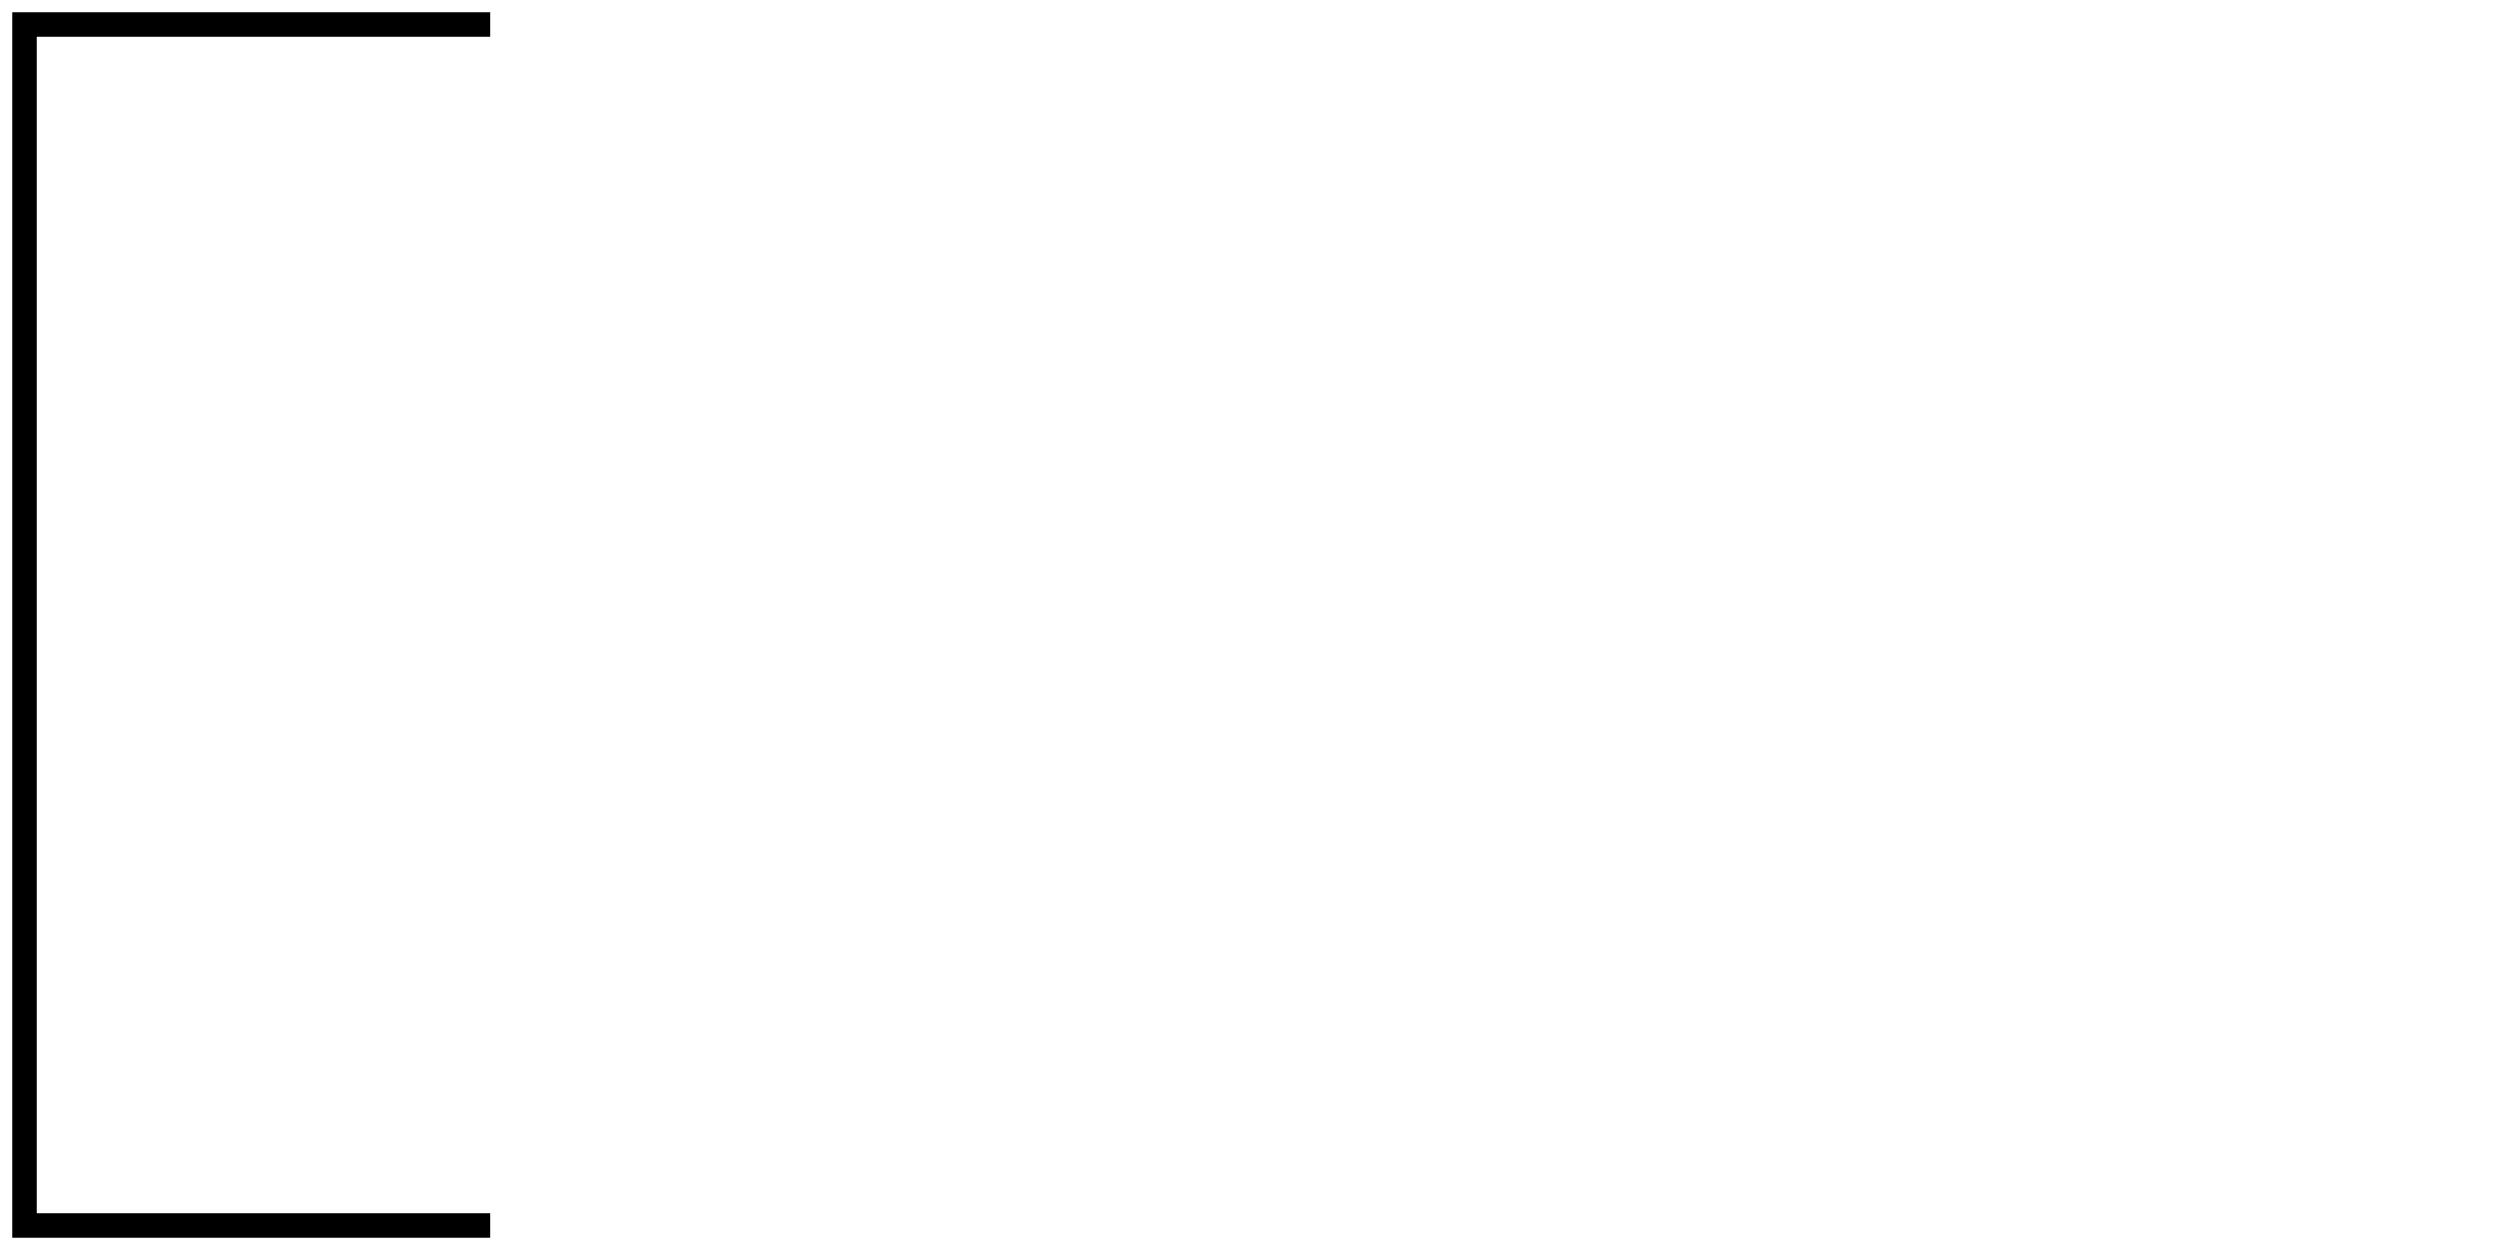
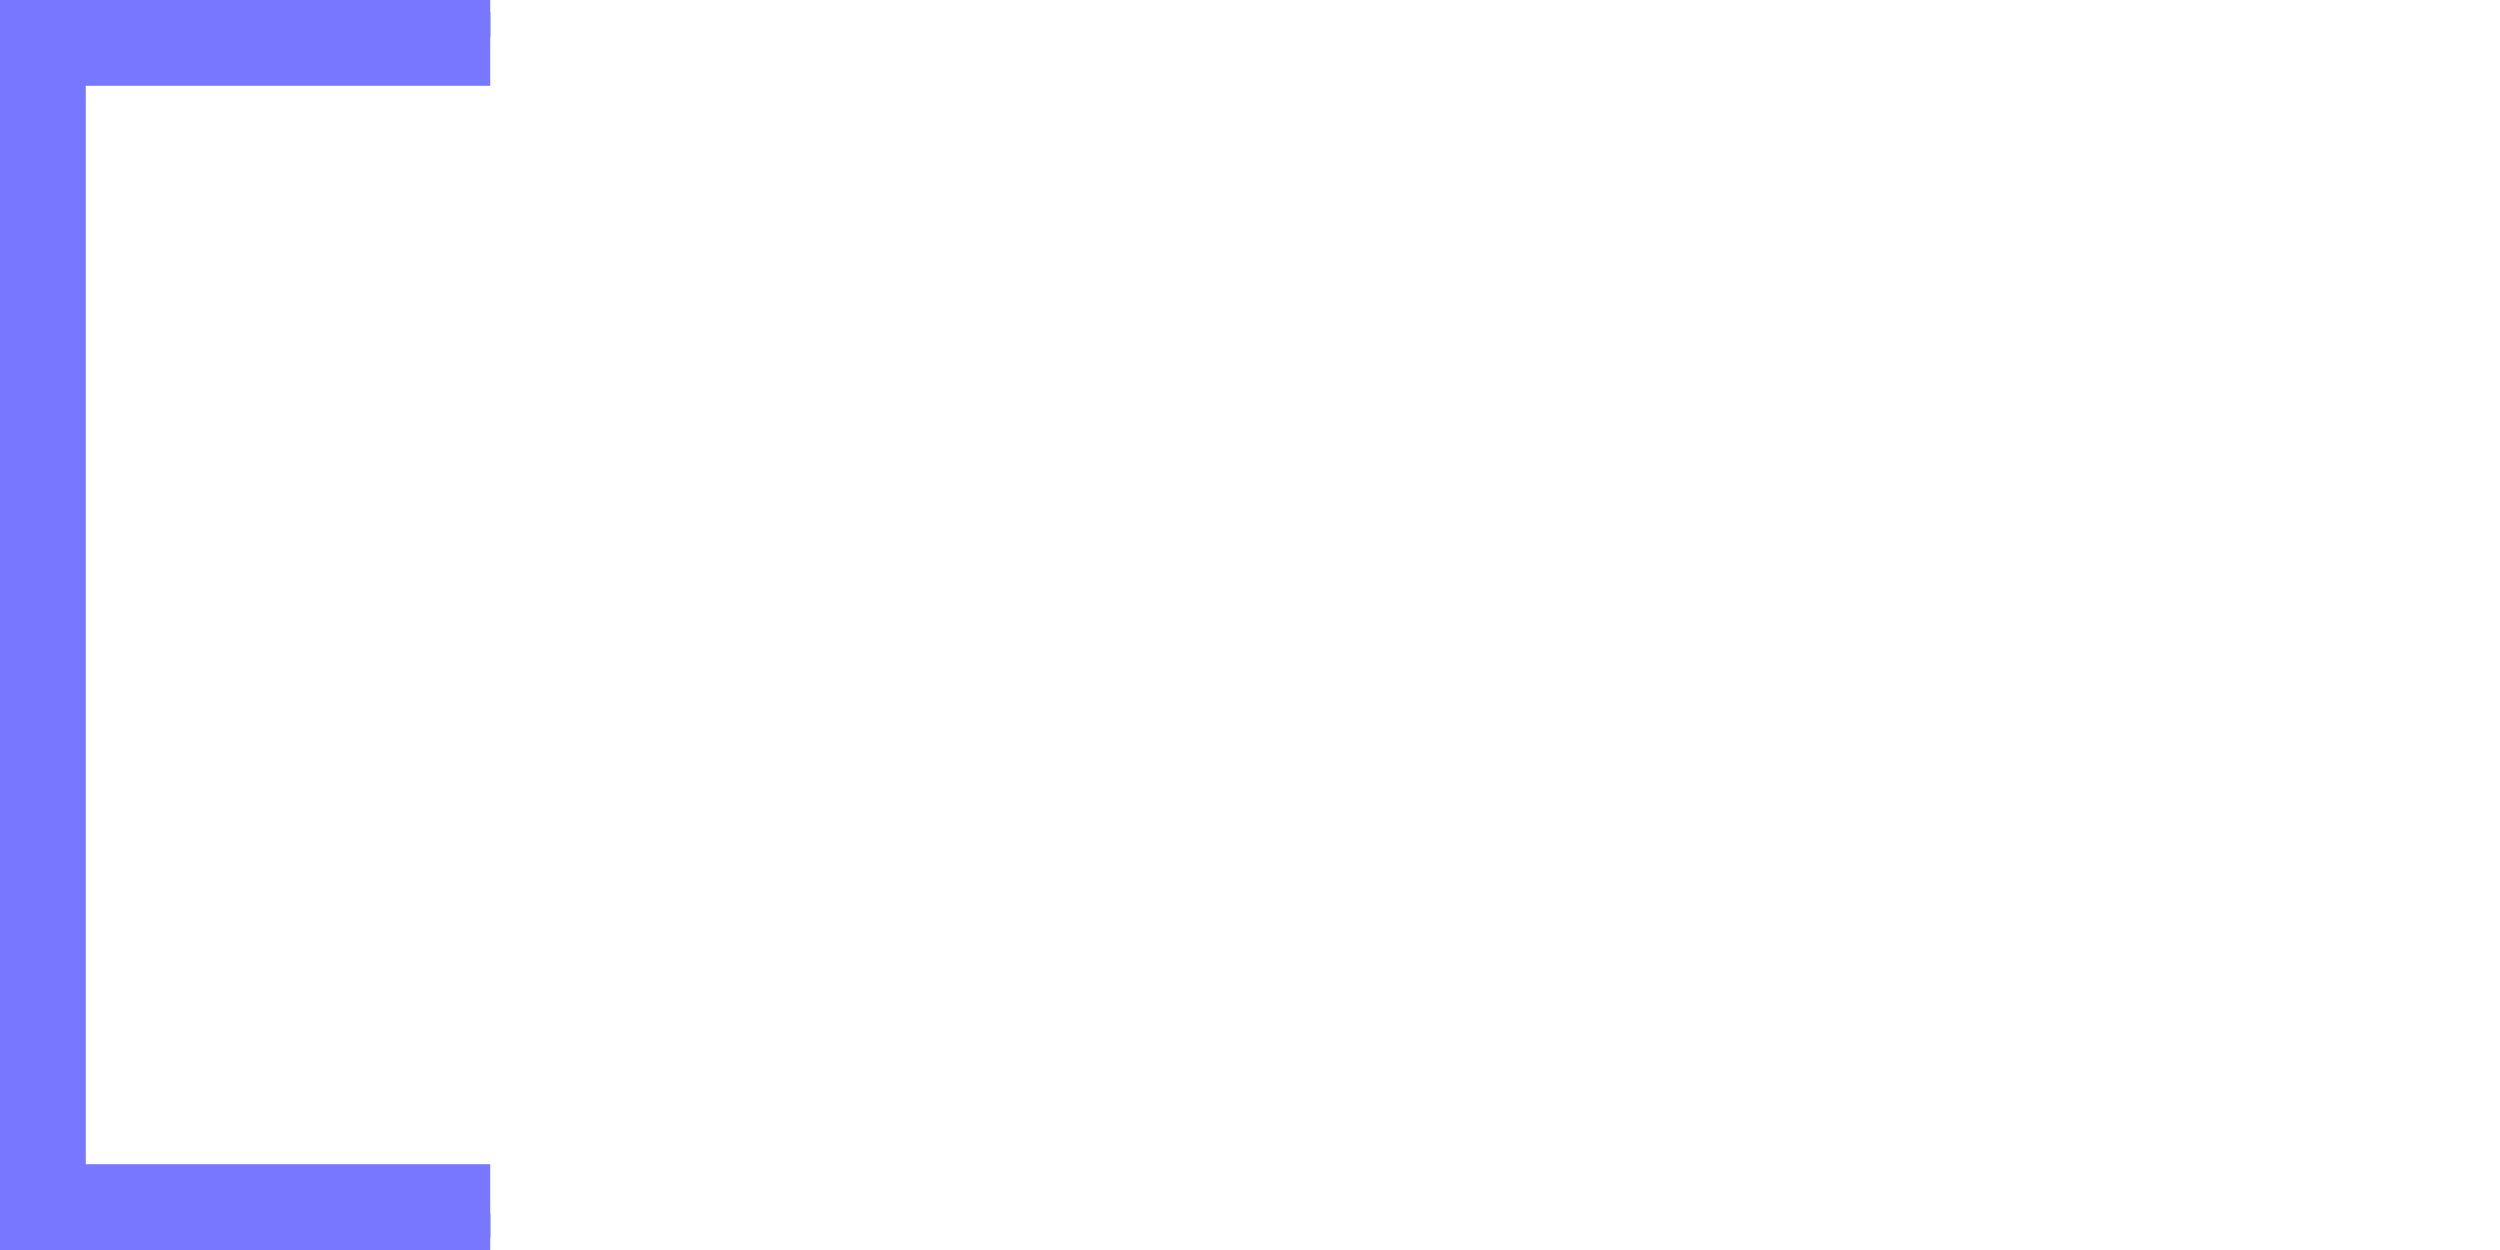
<svg xmlns="http://www.w3.org/2000/svg" xmlns:ns1="http://www.b3mn.org/oryx" width="102" height="51" version="1.0">
  <defs />
  <ns1:magnets>
    <ns1:magnet ns1:cx="2" ns1:cy="25" ns1:anchors="left" ns1:default="yes" />
  </ns1:magnets>
  <g pointer-events="all" ns1:minimumSize="10 20" ns1:maximumSize="">
    <rect id="textannotationrect" ns1:resize="vertical horizontal" x="1" y="1" width="100" height="50" stroke="none" fill="none" />
    <path id="frame" d="M20,1 L1,1 L1,50 L20,50" ns1:anchors="top bottom left" stroke="black" fill="none" stroke-width="1" />
+     <path id="selected" d="M20,1 L1,1 L1,50 L20,50" ns1:anchors="top bottom left" stroke="#77F" fill="none" stroke-width="5" />
    <text font-size="12" id="text" x="5" y="25" ns1:align="middle left" ns1:fittoelem="textannotationrect" ns1:anchors="left" stroke="black">
	</text>
  </g>
</svg>
